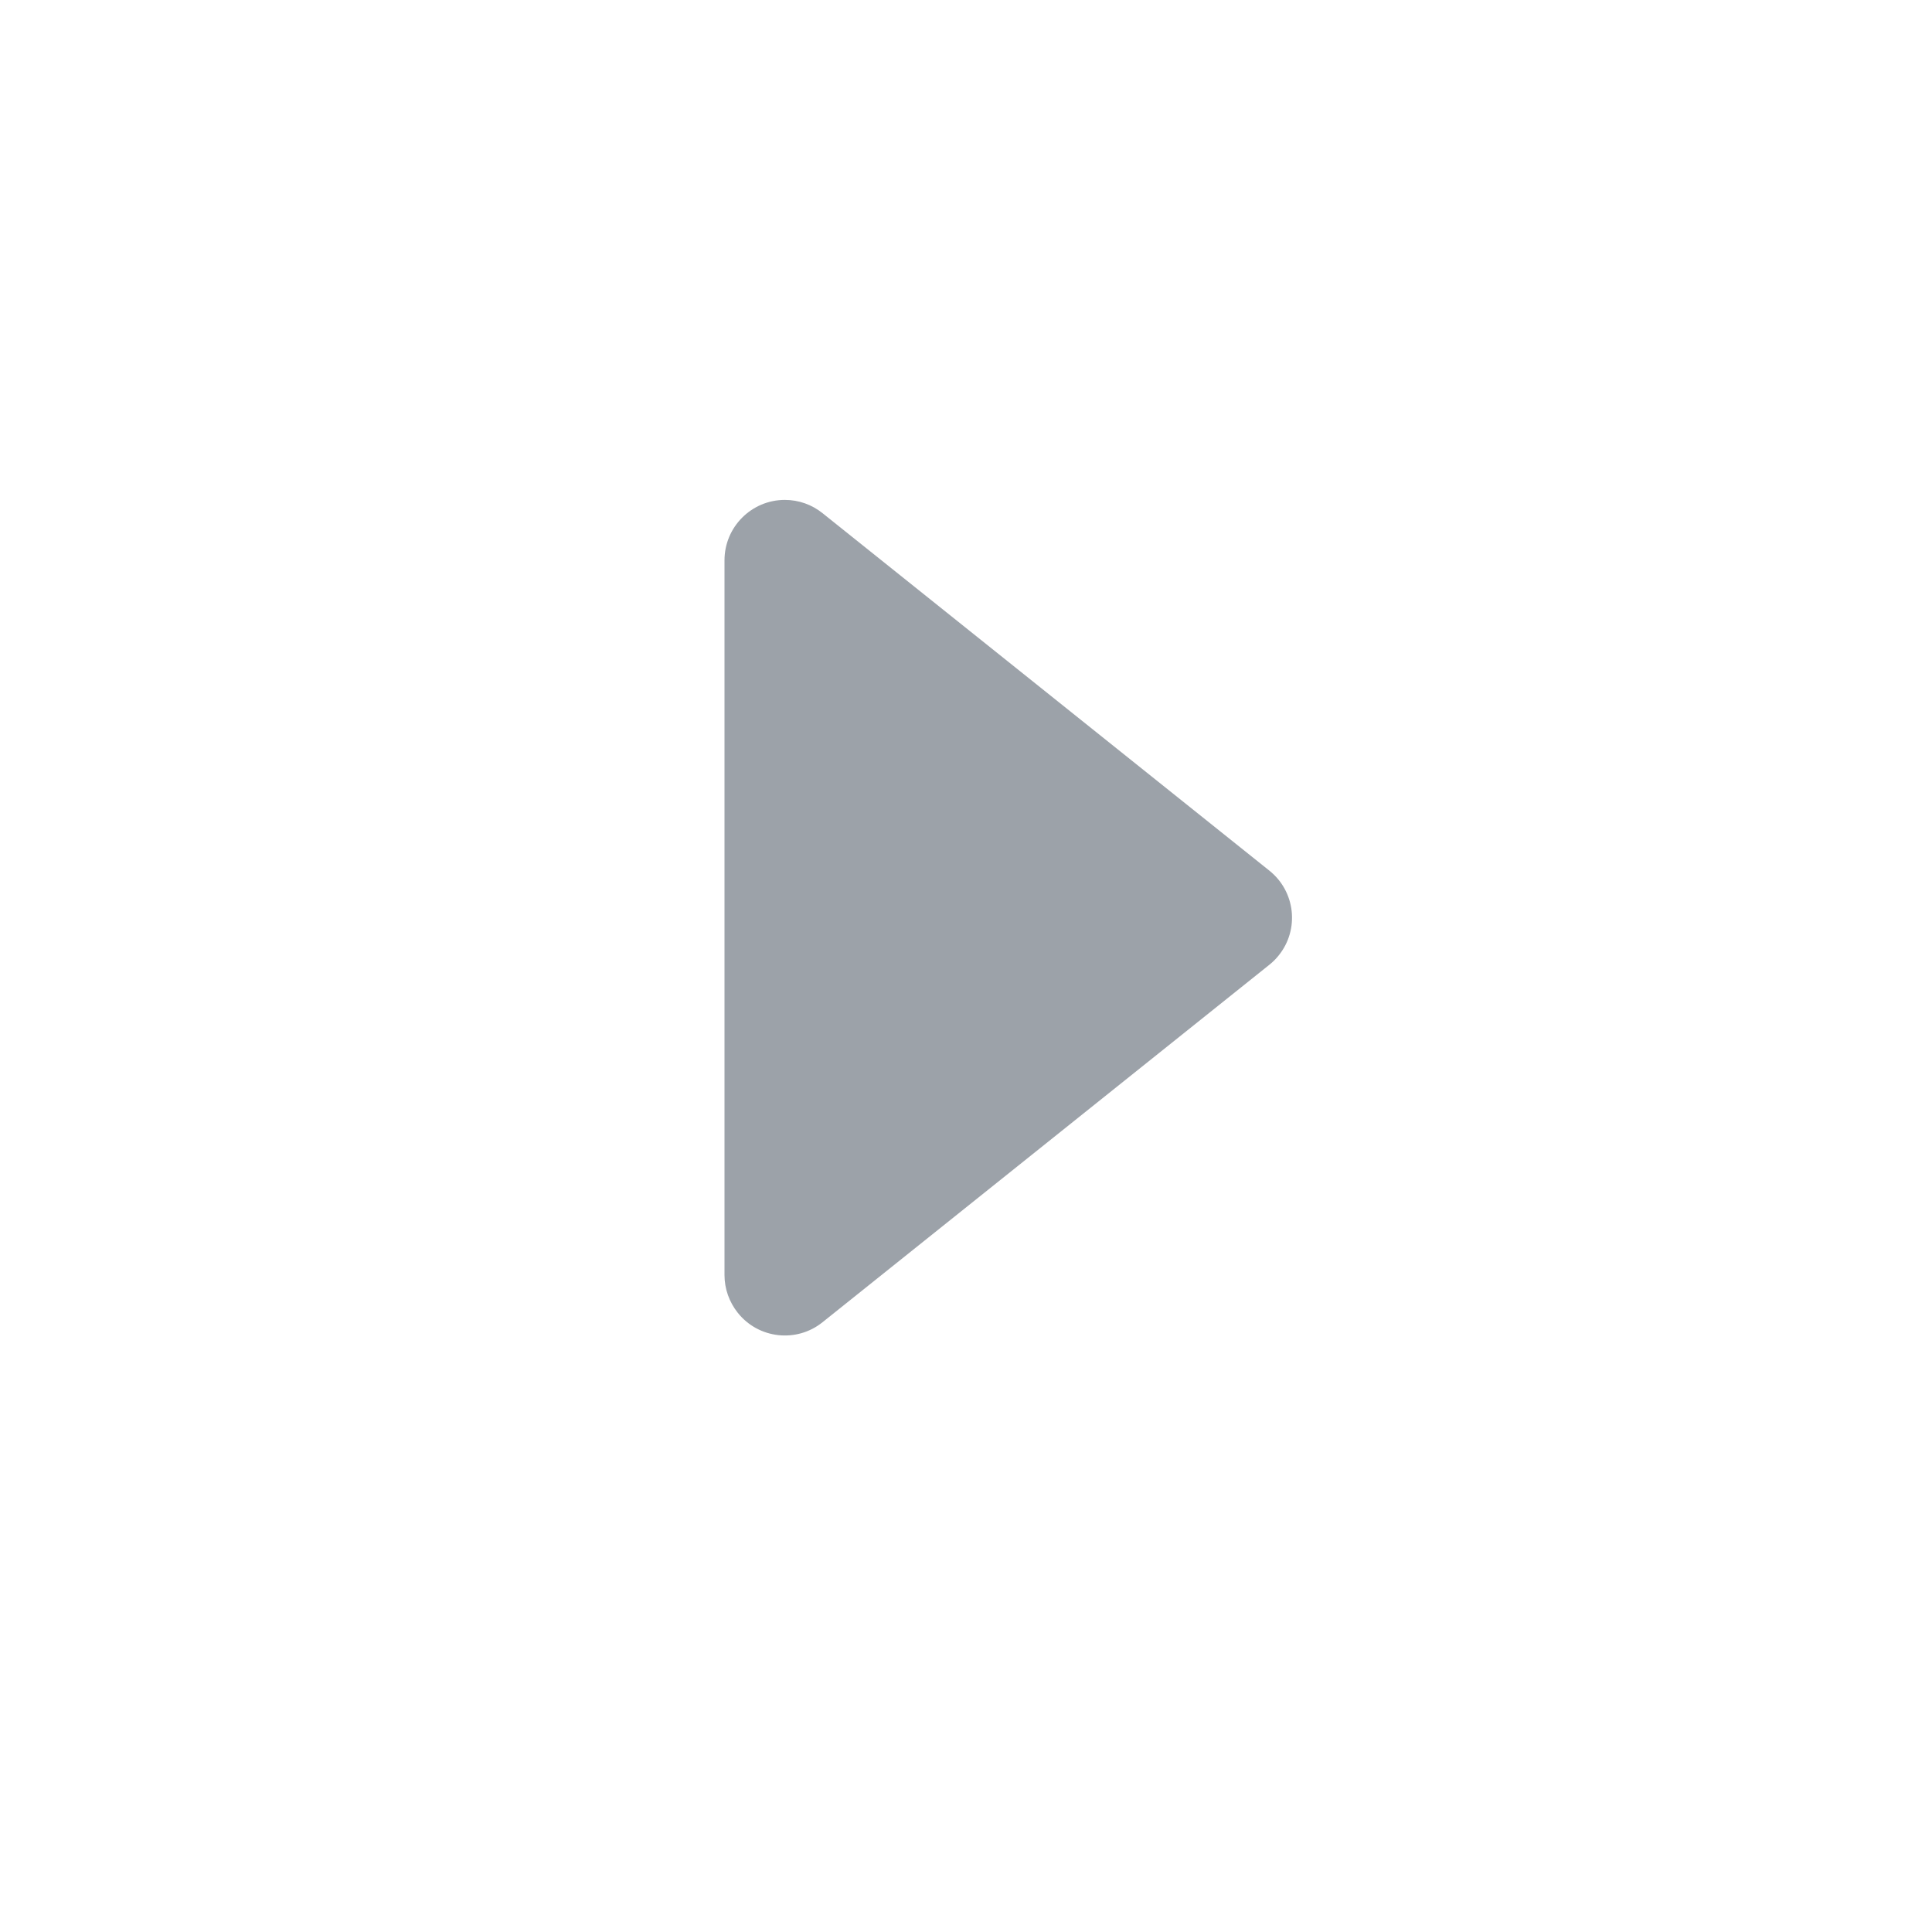
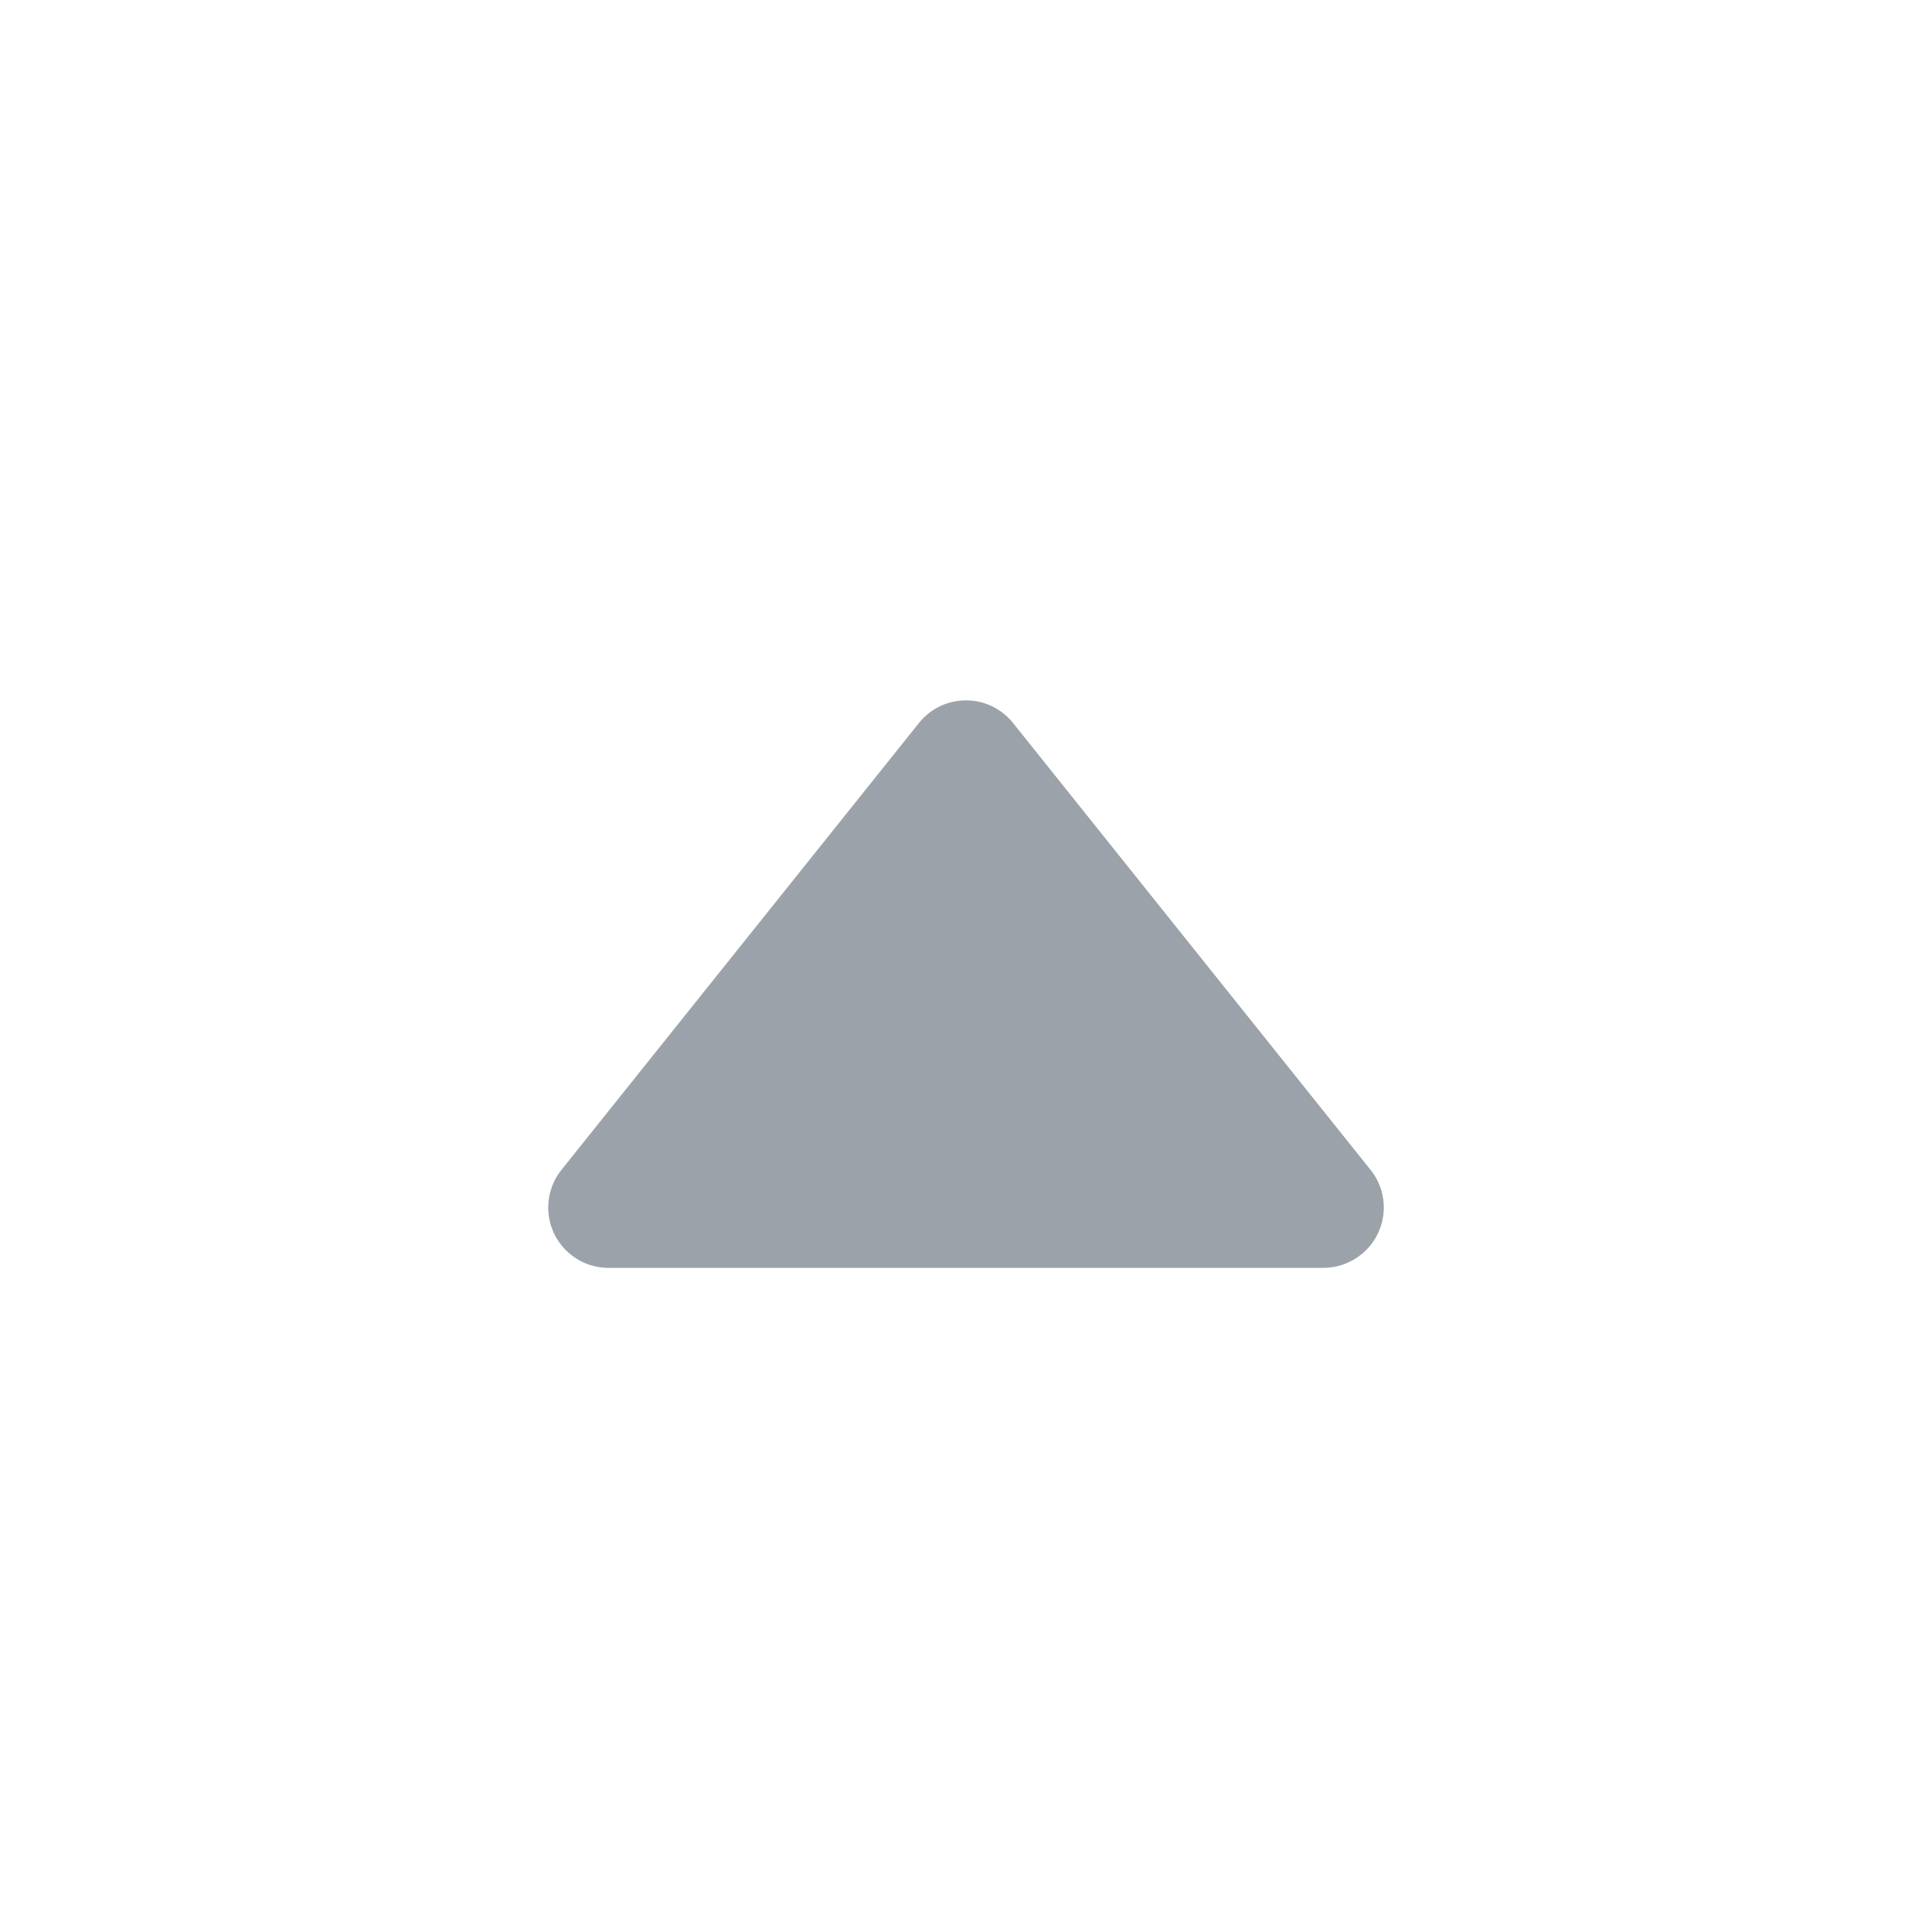
- <svg xmlns="http://www.w3.org/2000/svg" width="16px" height="16px" viewBox="0 0 16 16" version="1.1">
-   <g transform="rotate(90,8.7 8.3)" fill="#9CA2A9">
-     <path d="M8.39,6.488 L11.35,10.188 C11.523,10.403 11.488,10.718 11.272,10.89 C11.183,10.961 11.073,11 10.96,11 L5.04,11 C4.764,11 4.54,10.776 4.54,10.5 C4.54,10.386 4.579,10.276 4.65,10.188 L7.61,6.488 C7.782,6.272 8.097,6.237 8.312,6.41 C8.341,6.433 8.367,6.459 8.39,6.488 Z" />
-   </g>
+ <svg xmlns="http://www.w3.org/2000/svg" id="svg" width="16px" height="16px" viewBox="0 0 16 16" version="1.1">
+   <path d="           M8.39,6.488           L11.35,10.188           C11.523,10.403 11.488,10.718 11.272,10.89           C11.183,10.961 11.073,11 10.96,11           L5.04,11           C4.764,11 4.54,10.776 4.54,10.5           C4.54,10.386 4.579,10.276 4.65,10.188           L7.61,6.488           C7.782,6.272 8.097,6.237 8.312,6.41           C8.341,6.433 8.367,6.459 8.39,6.488           Z" transform="translate(0, -0.5)" fill="#9CA2A9" />
</svg>
